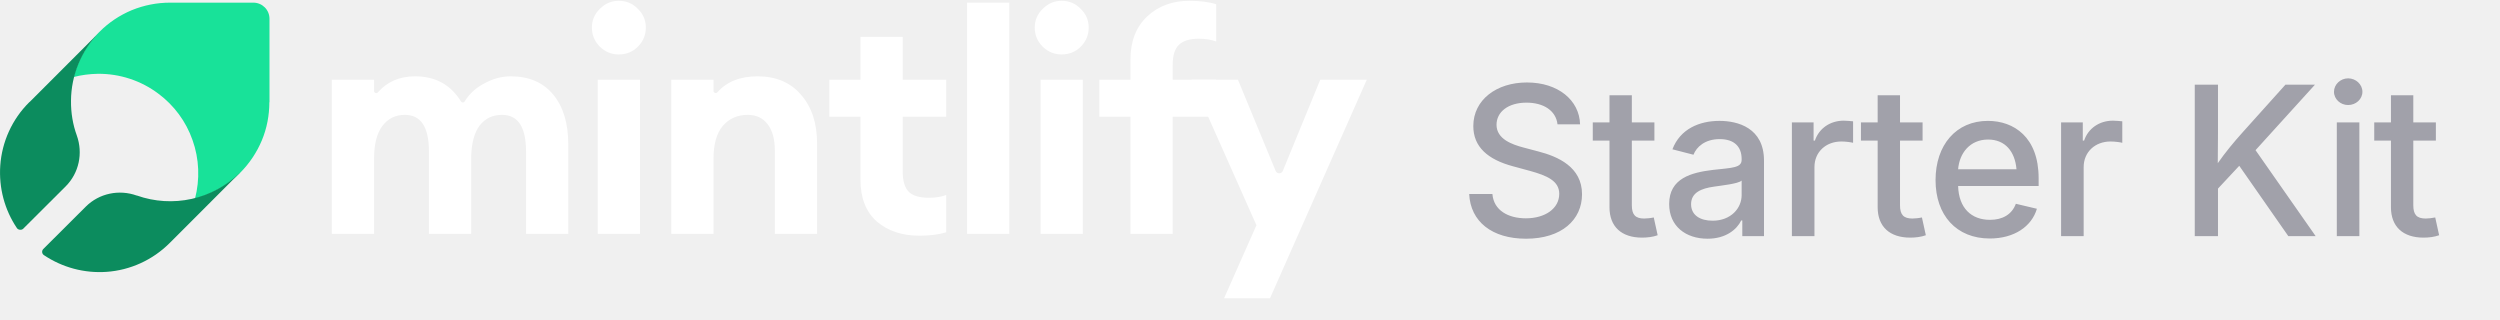
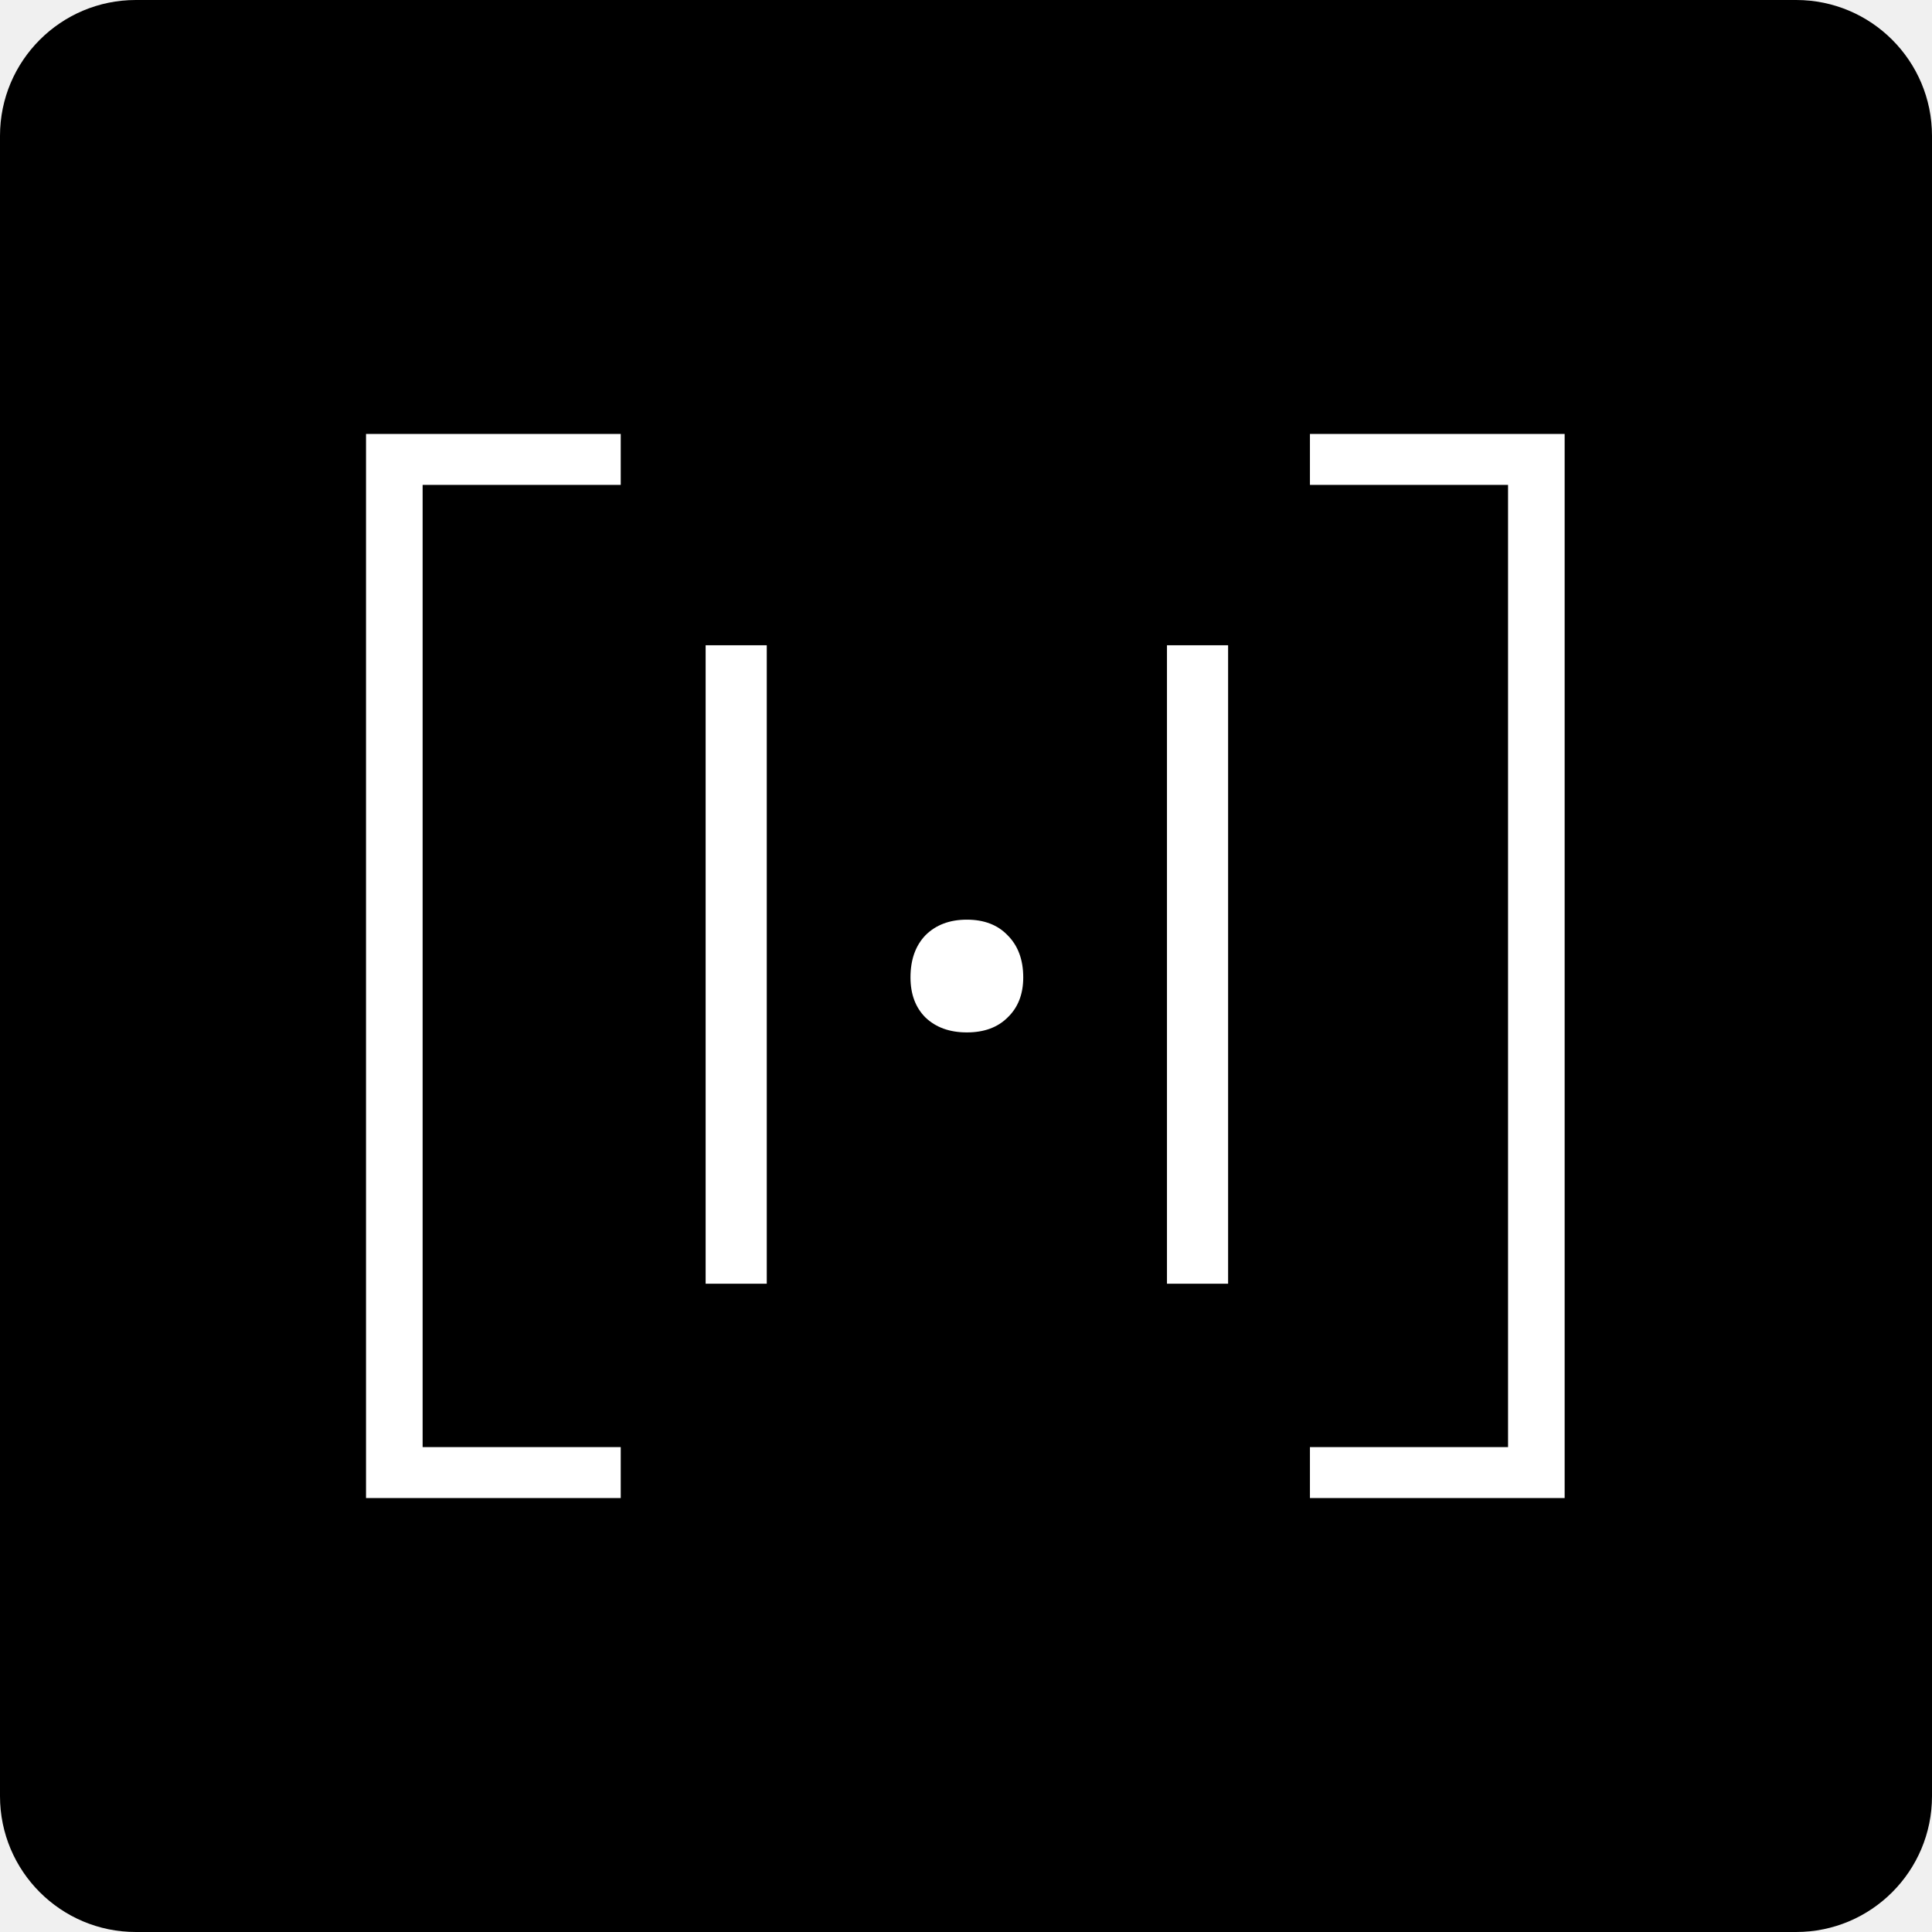
- <svg xmlns="http://www.w3.org/2000/svg" width="180" height="23" viewBox="0 0 180 23" fill="none">
-   <path d="M91.44 21.476H88.133L90.464 16.216L85.802 5.74H89.132L91.847 12.307C91.943 12.536 92.268 12.536 92.362 12.306L95.058 5.74H98.409L91.44 21.476Z" fill="white" />
-   <path d="M81.393 16.837V8.403H79.152V5.74H81.393V4.297C81.393 2.98 81.792 1.944 82.592 1.19C83.391 0.435 84.404 0.058 85.633 0.058C86.387 0.058 87.031 0.139 87.564 0.302V2.988C87.208 2.854 86.794 2.788 86.32 2.788C85.655 2.788 85.174 2.936 84.878 3.232C84.582 3.513 84.434 3.994 84.434 4.674V5.74H87.564V8.403H84.434V16.837H81.393Z" fill="white" />
-   <path d="M76.433 3.92C75.915 3.92 75.463 3.735 75.079 3.365C74.694 2.98 74.502 2.521 74.502 1.989C74.502 1.456 74.694 1.005 75.079 0.635C75.463 0.25 75.915 0.058 76.433 0.058C76.98 0.058 77.438 0.25 77.809 0.635C78.193 1.005 78.386 1.456 78.386 1.989C78.386 2.521 78.193 2.98 77.809 3.365C77.438 3.735 76.98 3.92 76.433 3.92ZM74.924 16.837V5.74H77.964V16.837H74.924Z" fill="white" />
-   <path d="M69.628 16.837V0.191H72.669V16.837H69.628Z" fill="white" />
-   <path d="M66.194 16.97C64.951 16.97 63.93 16.63 63.131 15.949C62.347 15.254 61.955 14.255 61.955 12.953V8.403H59.713V5.74H61.955V2.655H64.995V5.74H68.125V8.403H64.995V12.354C64.995 13.034 65.143 13.523 65.439 13.819C65.735 14.1 66.216 14.24 66.882 14.24C67.355 14.24 67.769 14.174 68.125 14.04V16.726C67.592 16.889 66.948 16.97 66.194 16.97Z" fill="white" />
-   <path d="M48.332 16.837V5.74H51.373V6.551C51.373 6.688 51.559 6.748 51.65 6.646C52.328 5.879 53.293 5.495 54.546 5.495C55.878 5.495 56.921 5.939 57.676 6.827C58.445 7.7 58.83 8.869 58.83 10.334V16.837H55.789V10.844C55.789 10.03 55.619 9.402 55.279 8.958C54.939 8.499 54.458 8.27 53.836 8.27C53.096 8.27 52.497 8.536 52.038 9.069C51.594 9.601 51.373 10.386 51.373 11.421V16.837H48.332Z" fill="white" />
-   <path d="M44.547 3.92C44.029 3.92 43.578 3.735 43.193 3.365C42.809 2.98 42.616 2.521 42.616 1.989C42.616 1.456 42.809 1.005 43.193 0.635C43.578 0.25 44.029 0.058 44.547 0.058C45.095 0.058 45.553 0.25 45.923 0.635C46.308 1.005 46.5 1.456 46.5 1.989C46.5 2.521 46.308 2.98 45.923 3.365C45.553 3.735 45.095 3.92 44.547 3.92ZM43.038 16.837V5.74H46.079V16.837H43.038Z" fill="white" />
-   <path d="M37.875 16.837V10.911C37.875 9.15 37.298 8.27 36.144 8.27C35.478 8.27 34.945 8.521 34.546 9.024C34.161 9.527 33.954 10.275 33.924 11.266V16.837H30.884V10.911C30.884 9.15 30.306 8.27 29.152 8.27C28.472 8.27 27.932 8.536 27.532 9.069C27.133 9.601 26.933 10.386 26.933 11.421V16.837H23.892V5.74H26.933V6.559C26.933 6.695 27.116 6.755 27.206 6.652C27.878 5.881 28.771 5.495 29.885 5.495C31.349 5.495 32.452 6.1 33.193 7.309C33.252 7.404 33.395 7.403 33.454 7.307C33.774 6.78 34.219 6.361 34.79 6.05C35.441 5.68 36.099 5.495 36.765 5.495C38.082 5.495 39.103 5.932 39.828 6.805C40.553 7.678 40.916 8.876 40.916 10.4V16.837H37.875Z" fill="white" />
-   <path d="M19.403 7.362V1.35C19.403 0.705 18.879 0.191 18.244 0.191H12.235C11.291 0.191 10.357 0.378 9.487 0.733C8.618 1.098 7.824 1.621 7.16 2.295L7.114 2.341C6.235 3.23 5.609 4.333 5.291 5.548C5.861 5.399 6.45 5.324 7.039 5.314C8.609 5.296 10.151 5.801 11.403 6.745C12.534 7.586 13.394 8.746 13.861 10.083C14.347 11.438 14.403 12.916 14.039 14.309C15.244 13.991 16.356 13.364 17.244 12.486L17.291 12.439C17.954 11.775 18.487 10.98 18.851 10.111C19.216 9.241 19.393 8.306 19.393 7.362H19.403Z" fill="#18E299" />
-   <path d="M5.112 7.26C5.121 5.416 5.857 3.646 7.151 2.324L2.151 7.326C2.133 7.344 2.114 7.354 2.095 7.372C0.876 8.583 0.14 10.204 0.019 11.918C-0.092 13.52 0.327 15.103 1.22 16.426C1.306 16.552 1.537 16.593 1.667 16.472L4.73 13.417C5.689 12.458 5.987 11.033 5.531 9.757C5.242 8.965 5.103 8.117 5.112 7.26Z" fill="#0C8C5E" />
-   <path d="M17.262 12.44C16.303 13.38 15.102 14.032 13.799 14.321C12.486 14.61 11.127 14.526 9.861 14.079C9.861 14.079 9.851 14.079 9.842 14.079C8.567 13.622 7.142 13.921 6.183 14.871L3.12 17.926C2.99 18.056 3.009 18.27 3.167 18.373C4.489 19.258 6.072 19.686 7.673 19.574C9.386 19.453 10.997 18.717 12.216 17.497L12.263 17.451L17.262 12.449V12.44Z" fill="#0C8C5E" />
-   <text x="105" y="17" font-family="Inter, ui-sans-serif, system-ui, -apple-system, sans-serif" font-size="15" font-weight="500" fill="#A1A1AA" letter-spacing="-0.01em">Starter Kit</text>
+ <svg xmlns="http://www.w3.org/2000/svg" width="256" height="256" viewBox="0 0 256 256" fill="none">
+   <rect width="256" height="256" rx="18" fill="black" />
+   <path d="M48.5 198.5V57.5H82.25V64.25H56V191.75H82.25V198.5H48.5Z" fill="white" />
+   <path d="M173.574 198.5V191.75H199.824V64.25H173.574V57.5H207.324V198.5H173.574Z" fill="white" />
+   <path d="M93.5 170.1V85.5H101.6V170.1H93.5Z" fill="white" />
+   <path d="M128.115 136.8C125.835 136.8 124.005 136.14 122.625 134.82C121.305 133.5 120.645 131.73 120.645 129.51C120.645 127.17 121.305 125.31 122.625 123.93C124.005 122.55 125.835 121.86 128.115 121.86C130.395 121.86 132.195 122.55 133.515 123.93C134.895 125.31 135.585 127.17 135.585 129.51C135.585 131.73 134.895 133.5 133.515 134.82C132.195 136.14 130.395 136.8 128.115 136.8Z" fill="white" />
+   <path d="M154.63 170.1V85.5H162.73V170.1H154.63Z" fill="white" />
</svg>
